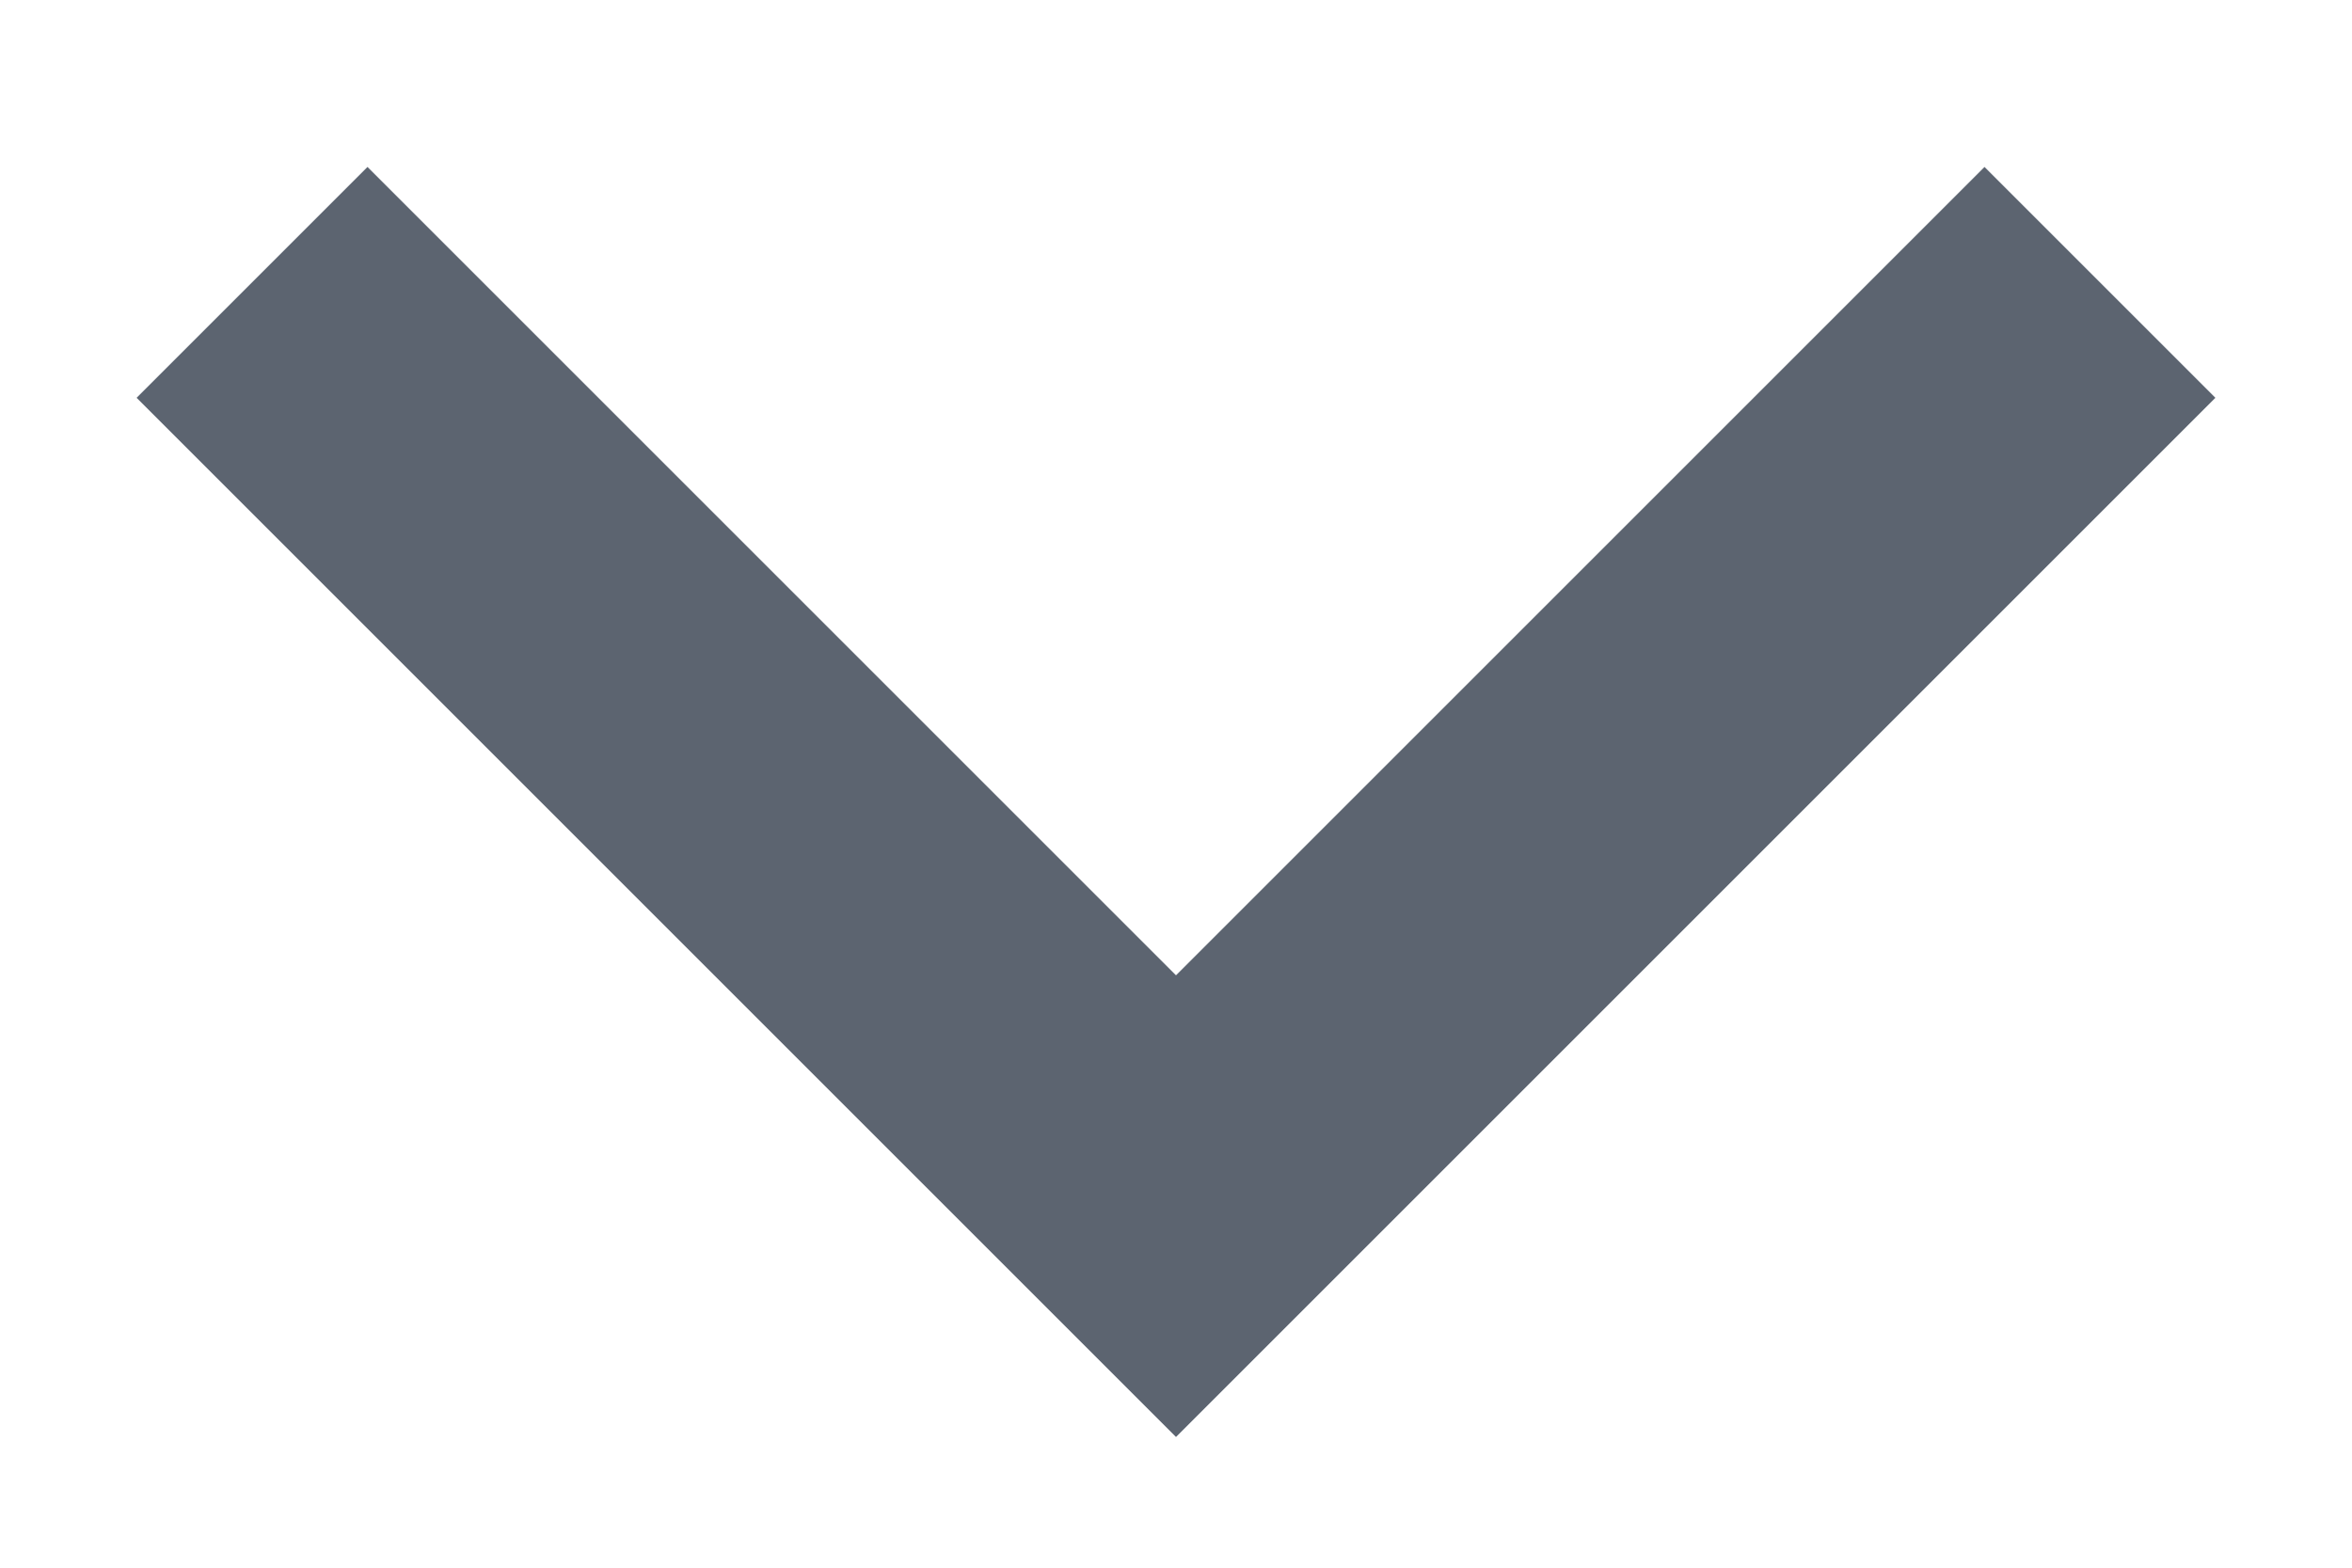
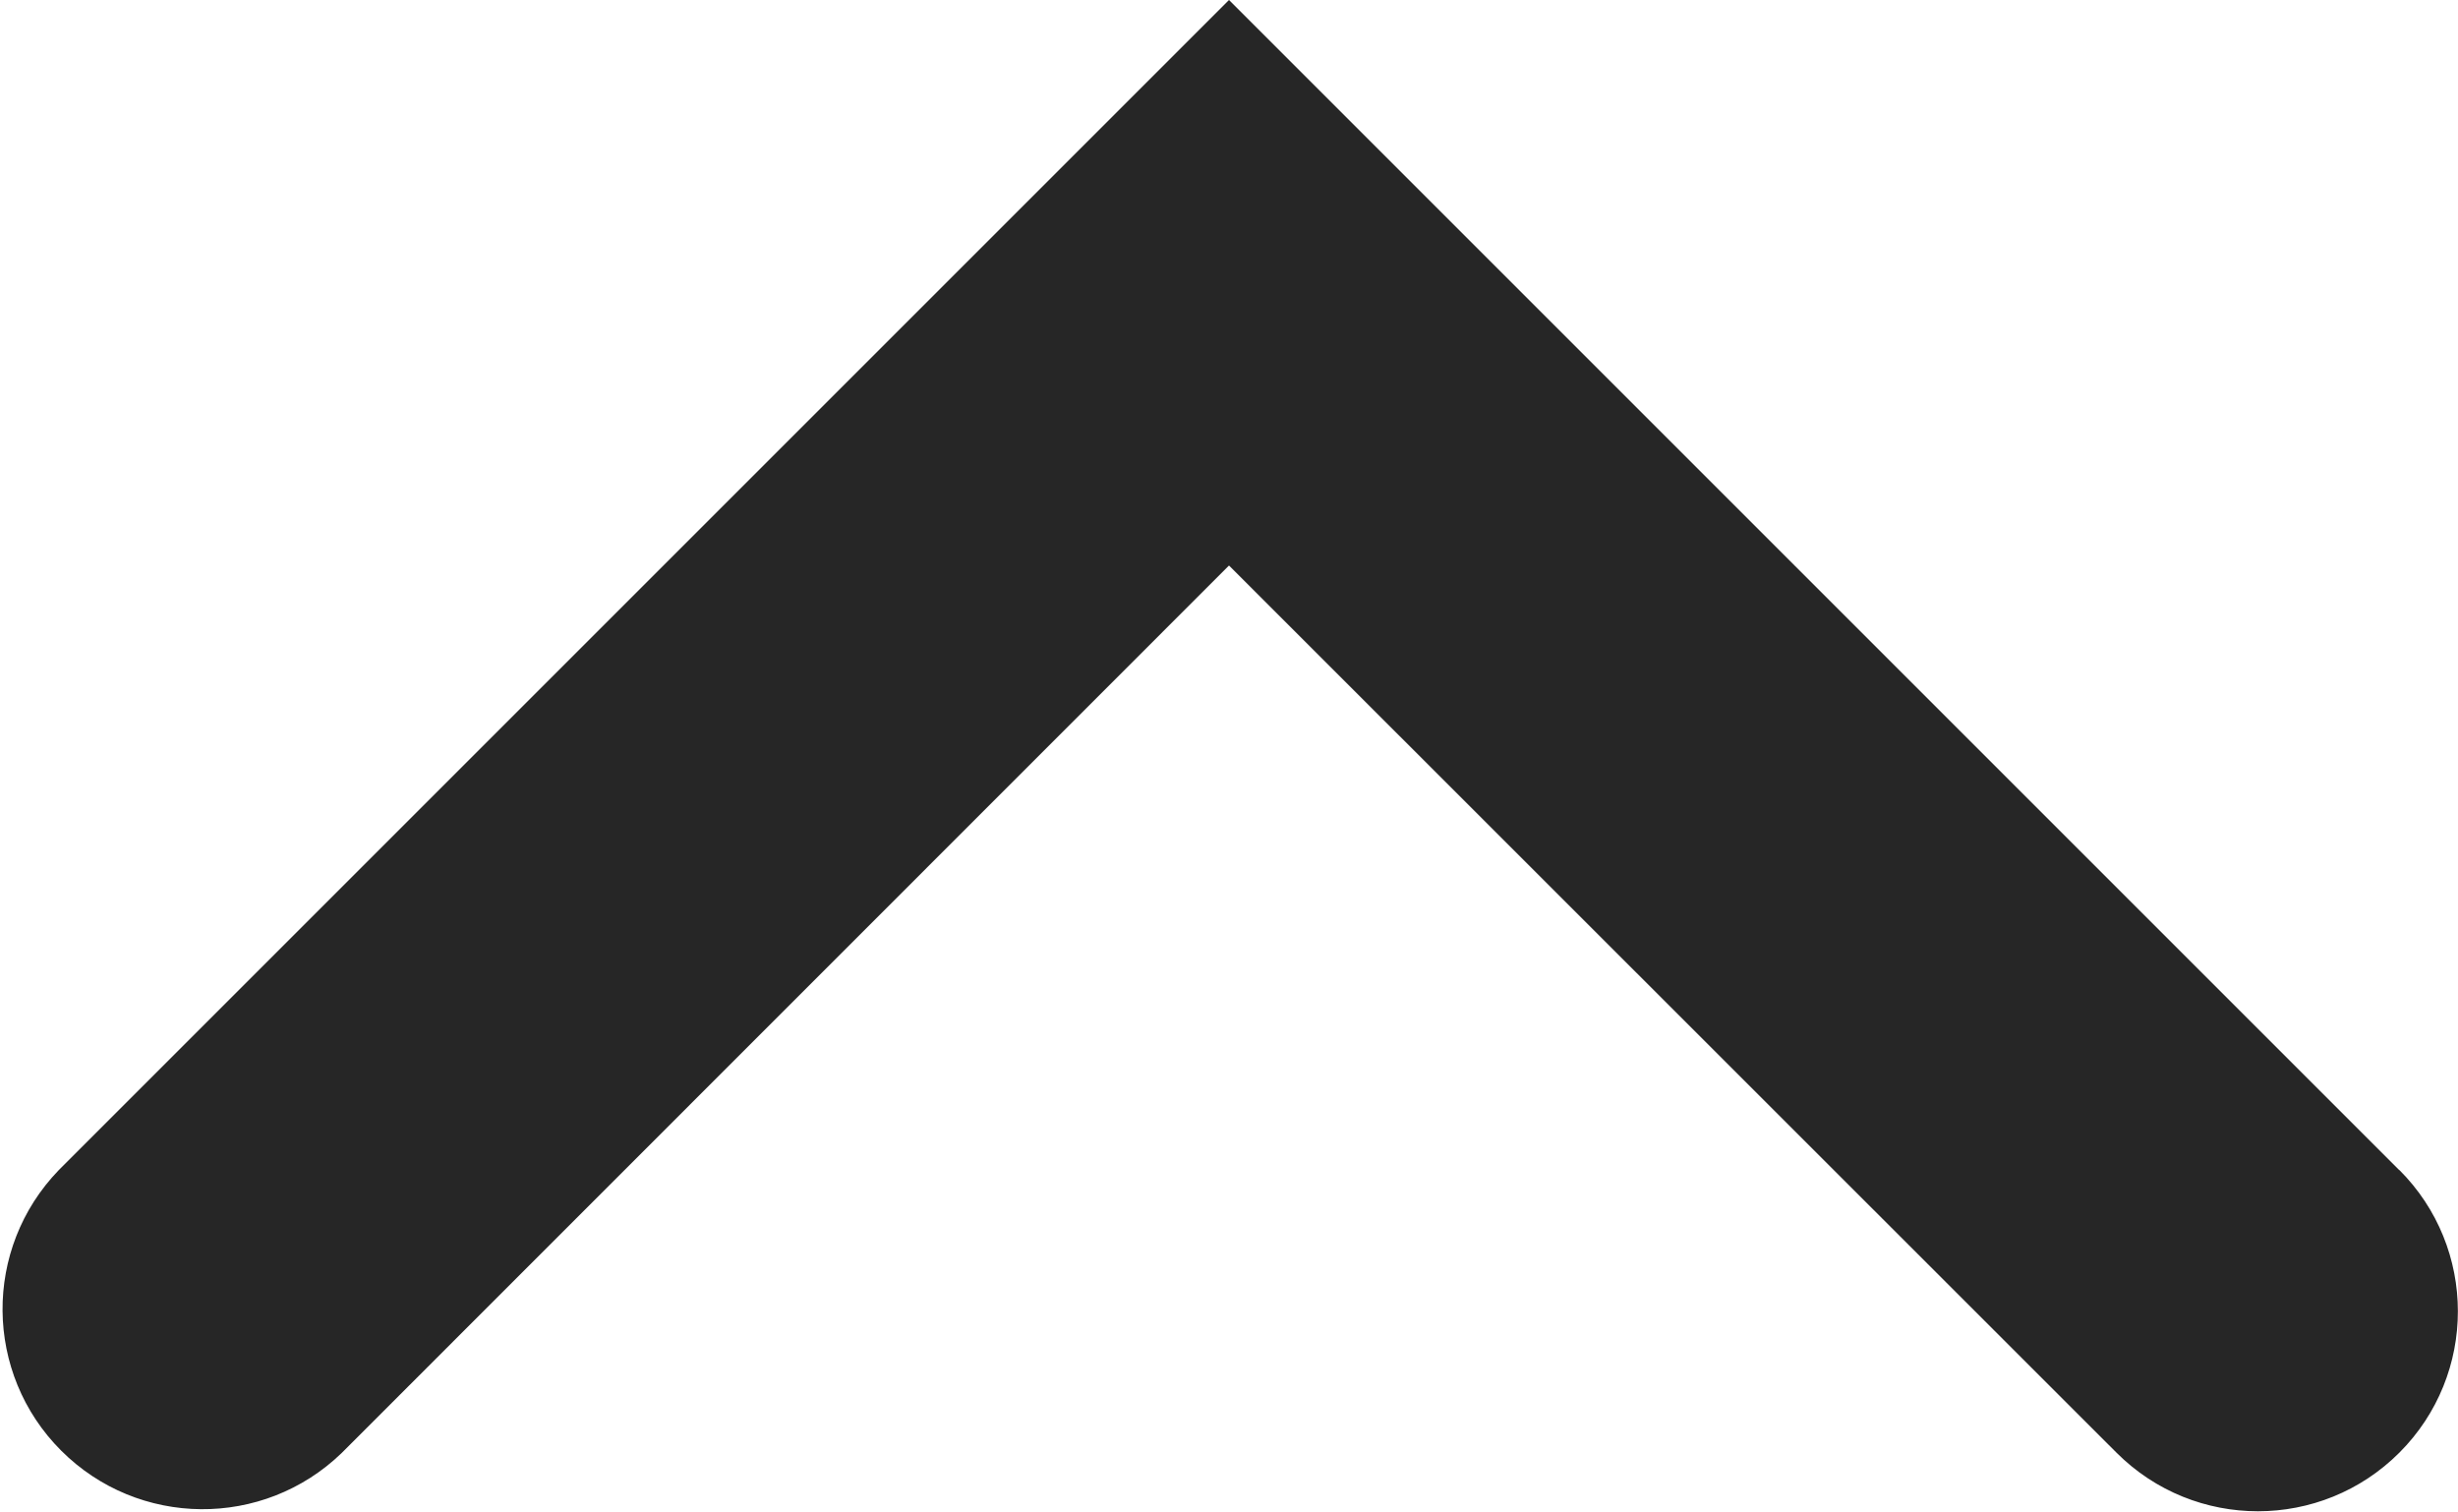
- <svg xmlns="http://www.w3.org/2000/svg" width="12" height="8" viewBox="0 0 12 8" fill="none">
-   <path d="M6 4.977L10.125 0.852L11.303 2.03L6 7.333L0.697 2.03L1.875 0.852L6 4.977Z" fill="#5C6470" />
+ <svg xmlns="http://www.w3.org/2000/svg" width="10" height="6.15" viewBox="0 0 10 6.15">
+   <path id="Path_72" data-name="Path 72" d="M9.761,9.381,5,4.62.239,9.381a.814.814,0,0,0,1.151,1.151L5,6.921l3.611,3.61a.813.813,0,1,0,1.15-1.151Z" transform="translate(0 -4.62)" fill="#262626" />
</svg>
